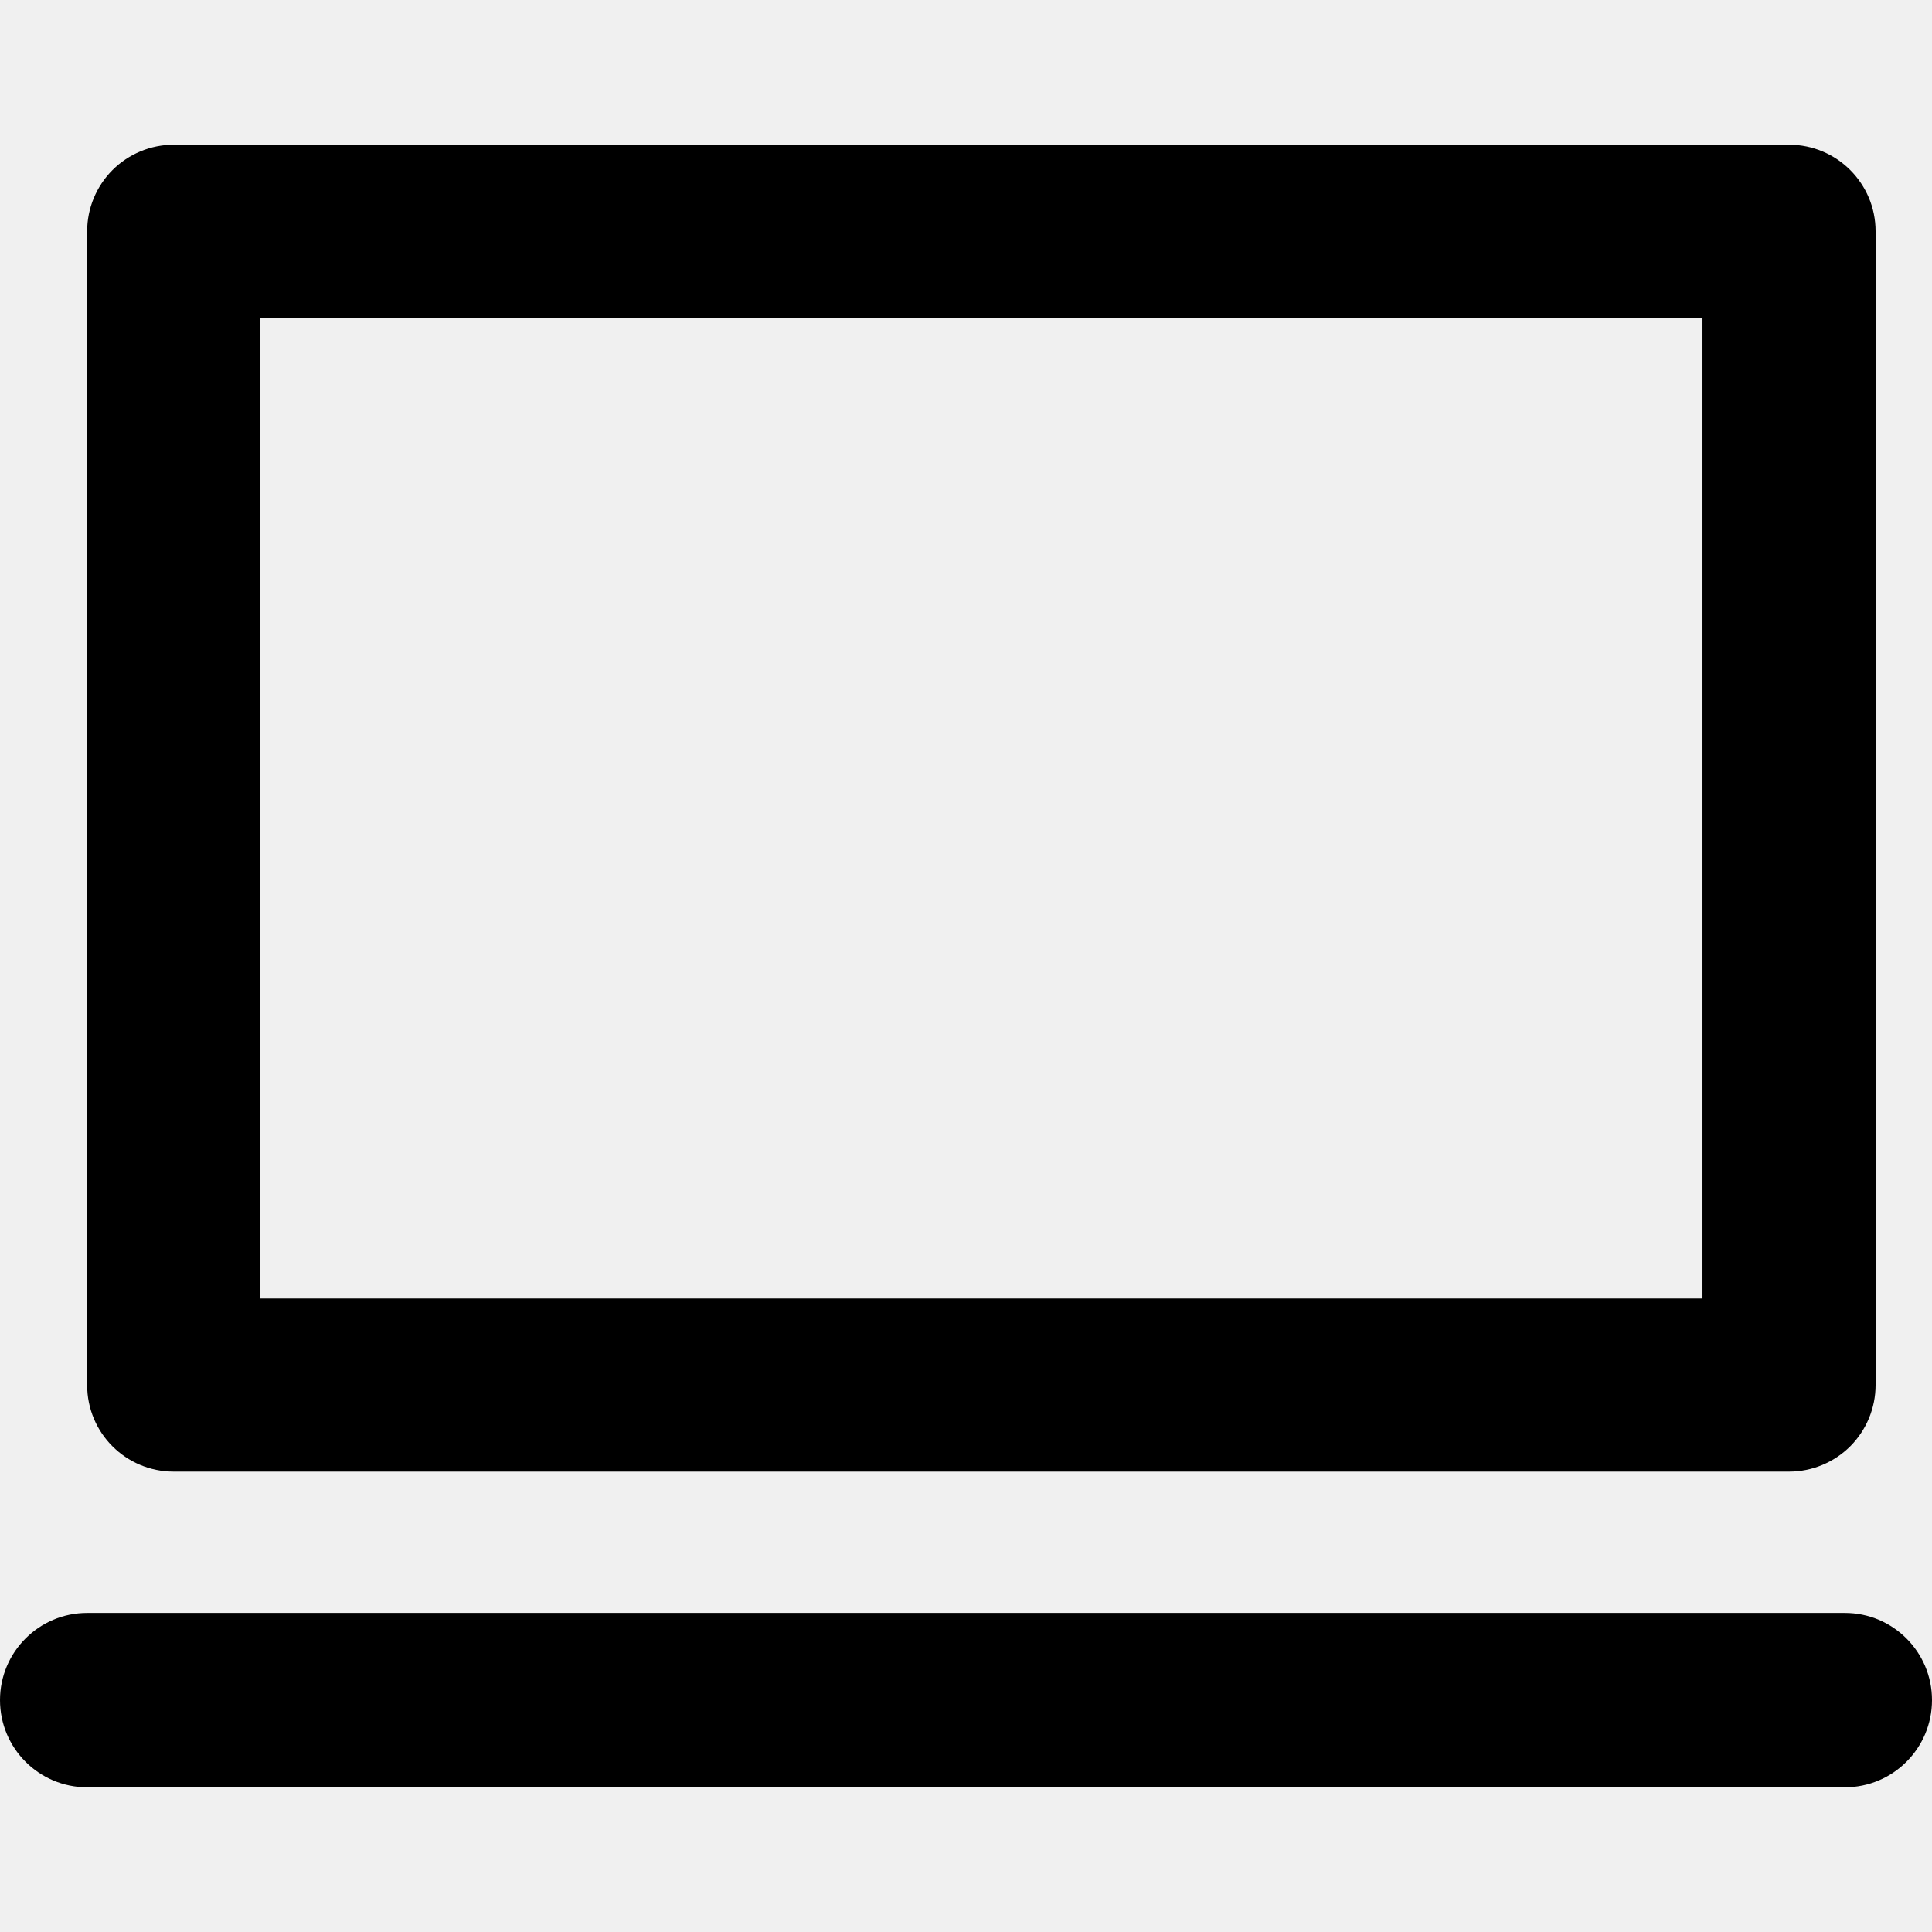
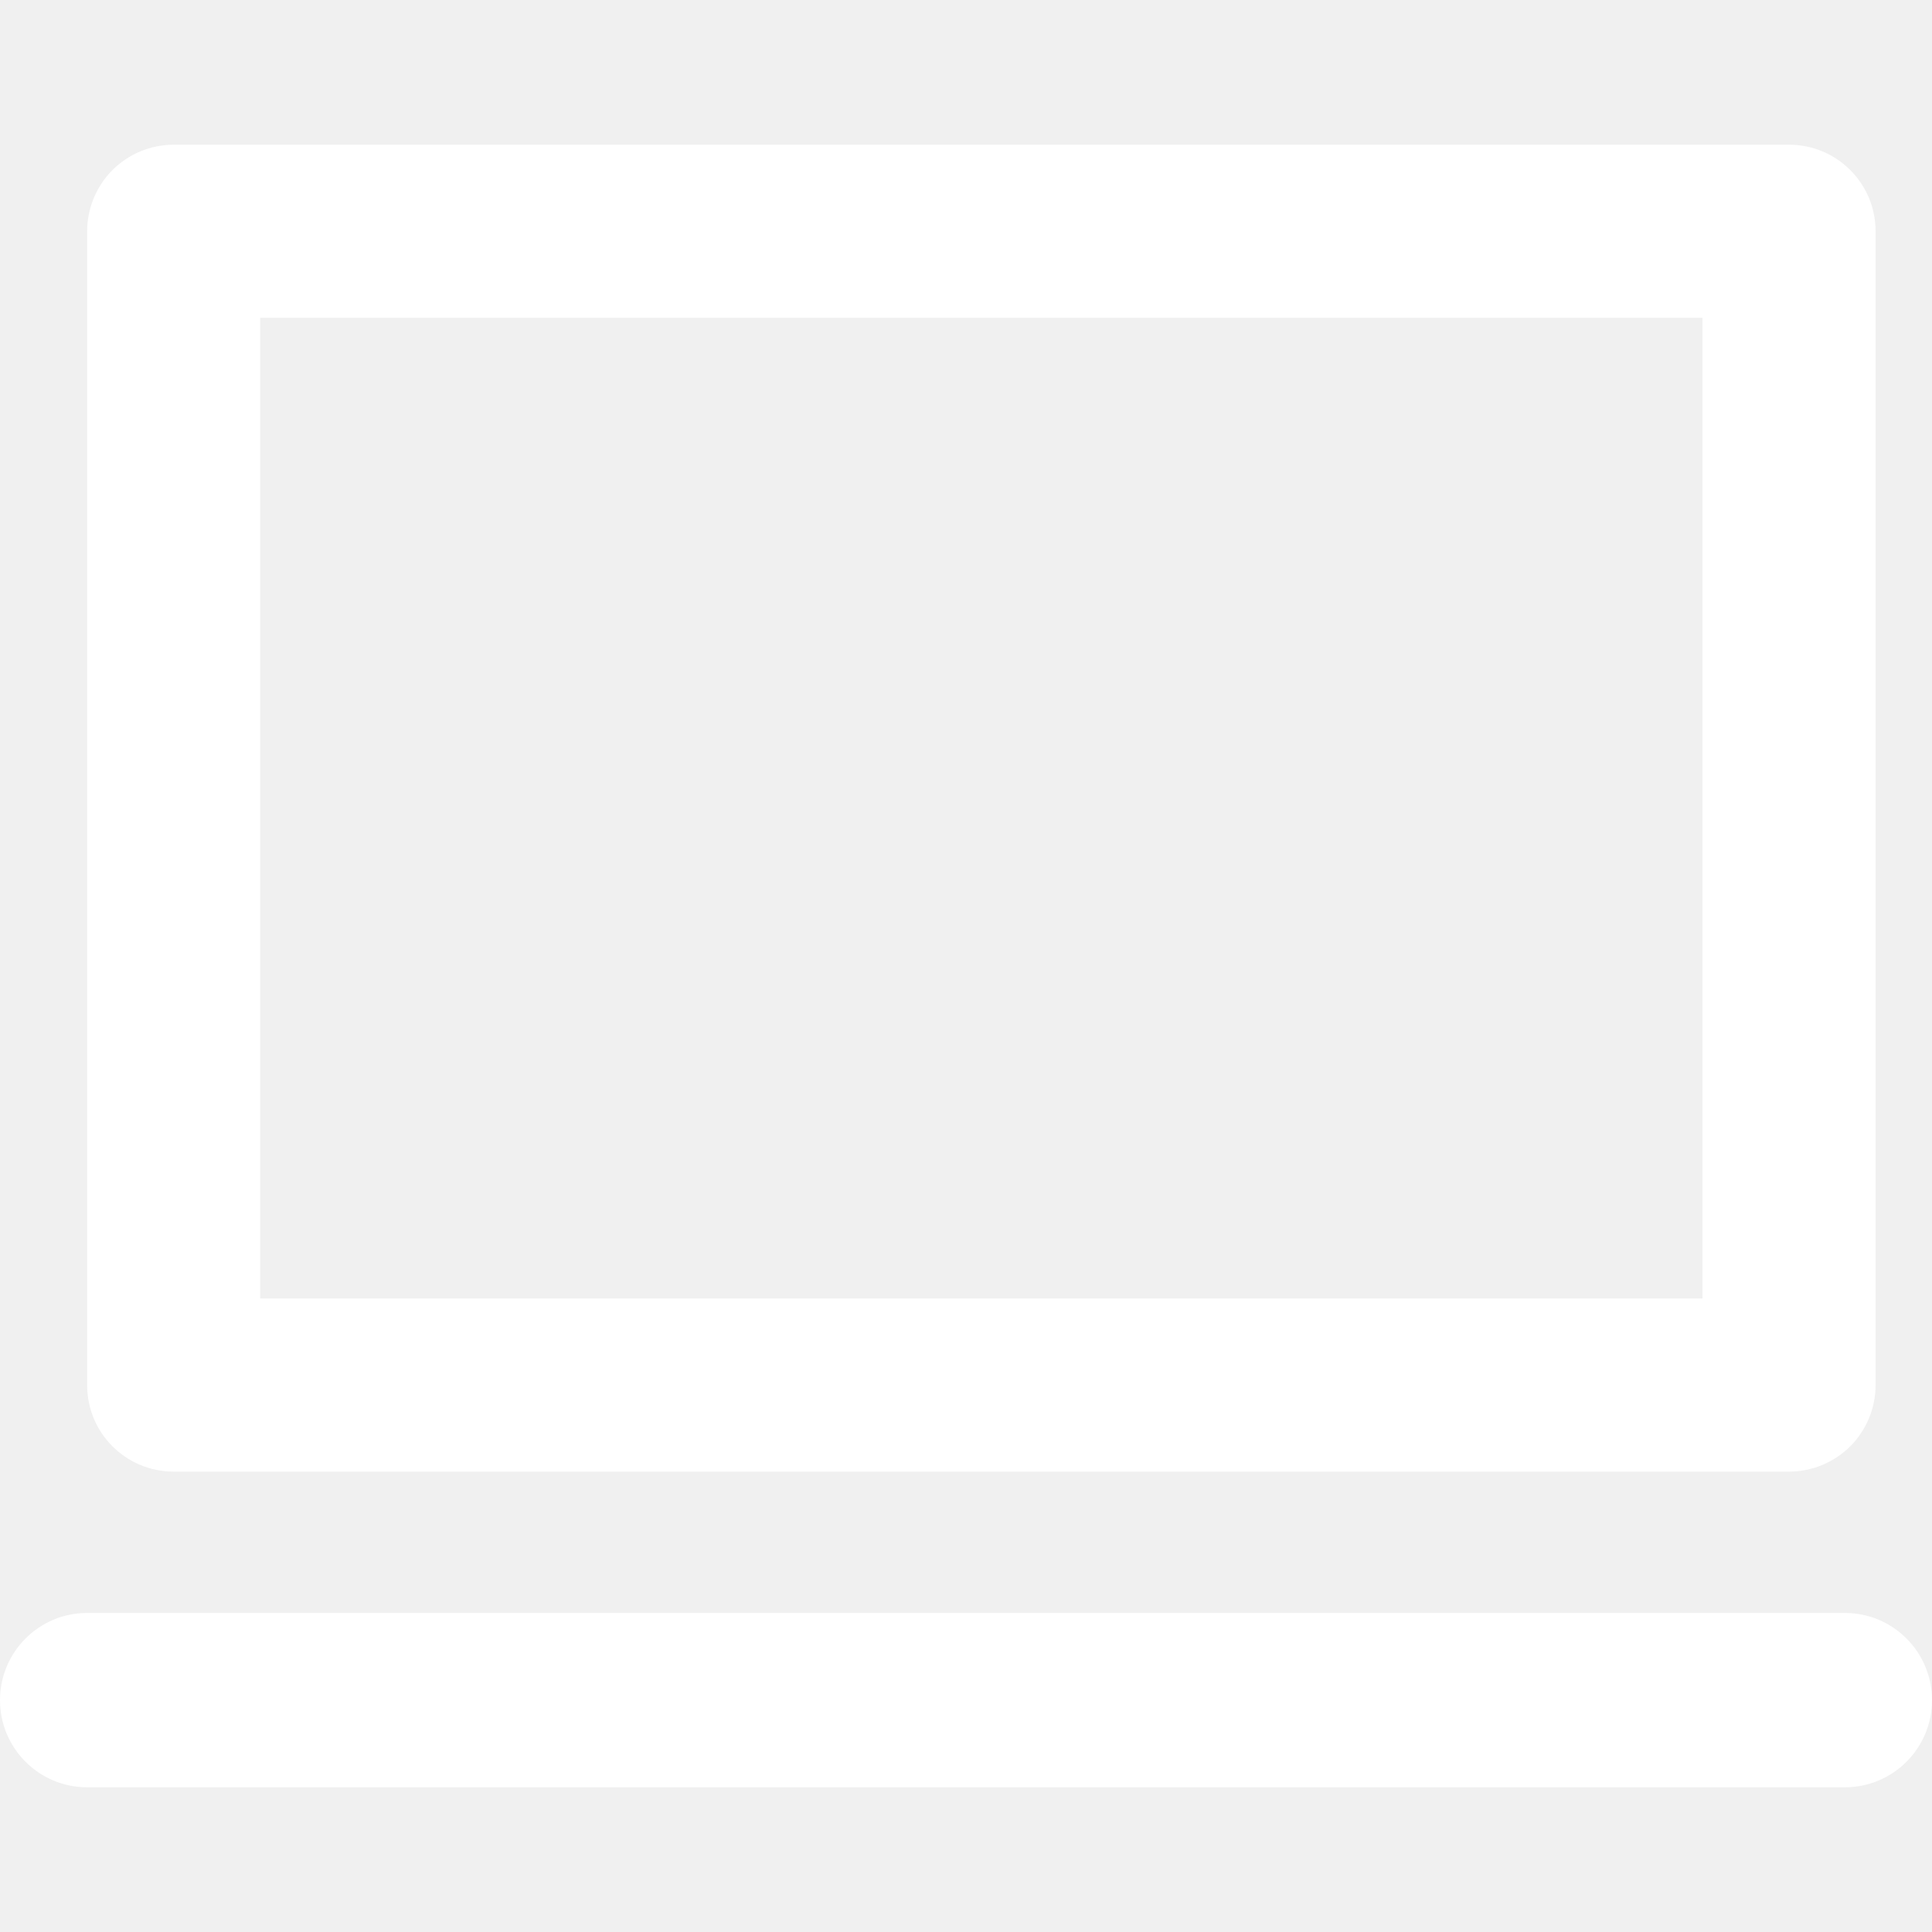
- <svg xmlns="http://www.w3.org/2000/svg" height="800px" width="800px" version="1.1" id="Capa_1" viewBox="0 0 302.51 302.51" xml:space="preserve" fill="#000000">
+ <svg xmlns="http://www.w3.org/2000/svg" height="800px" width="800px" version="1.1" id="Capa_1" viewBox="0 0 302.51 302.51" xml:space="preserve" fill="#ffffff">
  <g id="SVGRepo_bgCarrier" stroke-width="0" />
  <g id="SVGRepo_tracerCarrier" stroke-linecap="round" stroke-linejoin="round" />
  <g id="SVGRepo_iconCarrier">
    <g>
      <g>
-         <path style="fill:#000000;" d="M27.195,230.423h252.933c3.595,0,7.038-1.43,9.584-3.965c2.535-2.545,3.965-5.999,3.965-9.584 V36.211c0-7.484-6.059-13.554-13.549-13.554H27.195c-3.595,0-7.044,1.436-9.584,3.971c-2.535,2.54-3.965,5.994-3.965,9.584 v180.664c0,3.742,1.512,7.136,3.965,9.584C20.059,228.906,23.453,230.423,27.195,230.423z M40.739,49.759h225.835V203.32H40.739 V49.759z" />
+         <path style="fill:#ffffff;" d="M27.195,230.423h252.933c3.595,0,7.038-1.43,9.584-3.965c2.535-2.545,3.965-5.999,3.965-9.584 V36.211c0-7.484-6.059-13.554-13.549-13.554H27.195c-3.595,0-7.044,1.436-9.584,3.971c-2.535,2.54-3.965,5.994-3.965,9.584 v180.664c0,3.742,1.512,7.136,3.965,9.584C20.059,228.906,23.453,230.423,27.195,230.423z M40.739,49.759h225.835V203.32H40.739 V49.759z" />
        <g>
-           <path style="fill:#000000;" d="M288.863,279.853H13.647C6.108,279.853,0,273.74,0,266.201c0-7.533,6.114-13.647,13.647-13.647 h275.217c7.539,0,13.647,6.114,13.647,13.647C302.51,273.74,296.402,279.853,288.863,279.853z" />
+           <path style="fill:#ffffff;" d="M288.863,279.853H13.647C6.108,279.853,0,273.74,0,266.201c0-7.533,6.114-13.647,13.647-13.647 h275.217c7.539,0,13.647,6.114,13.647,13.647C302.51,273.74,296.402,279.853,288.863,279.853z" />
        </g>
      </g>
    </g>
  </g>
</svg>
